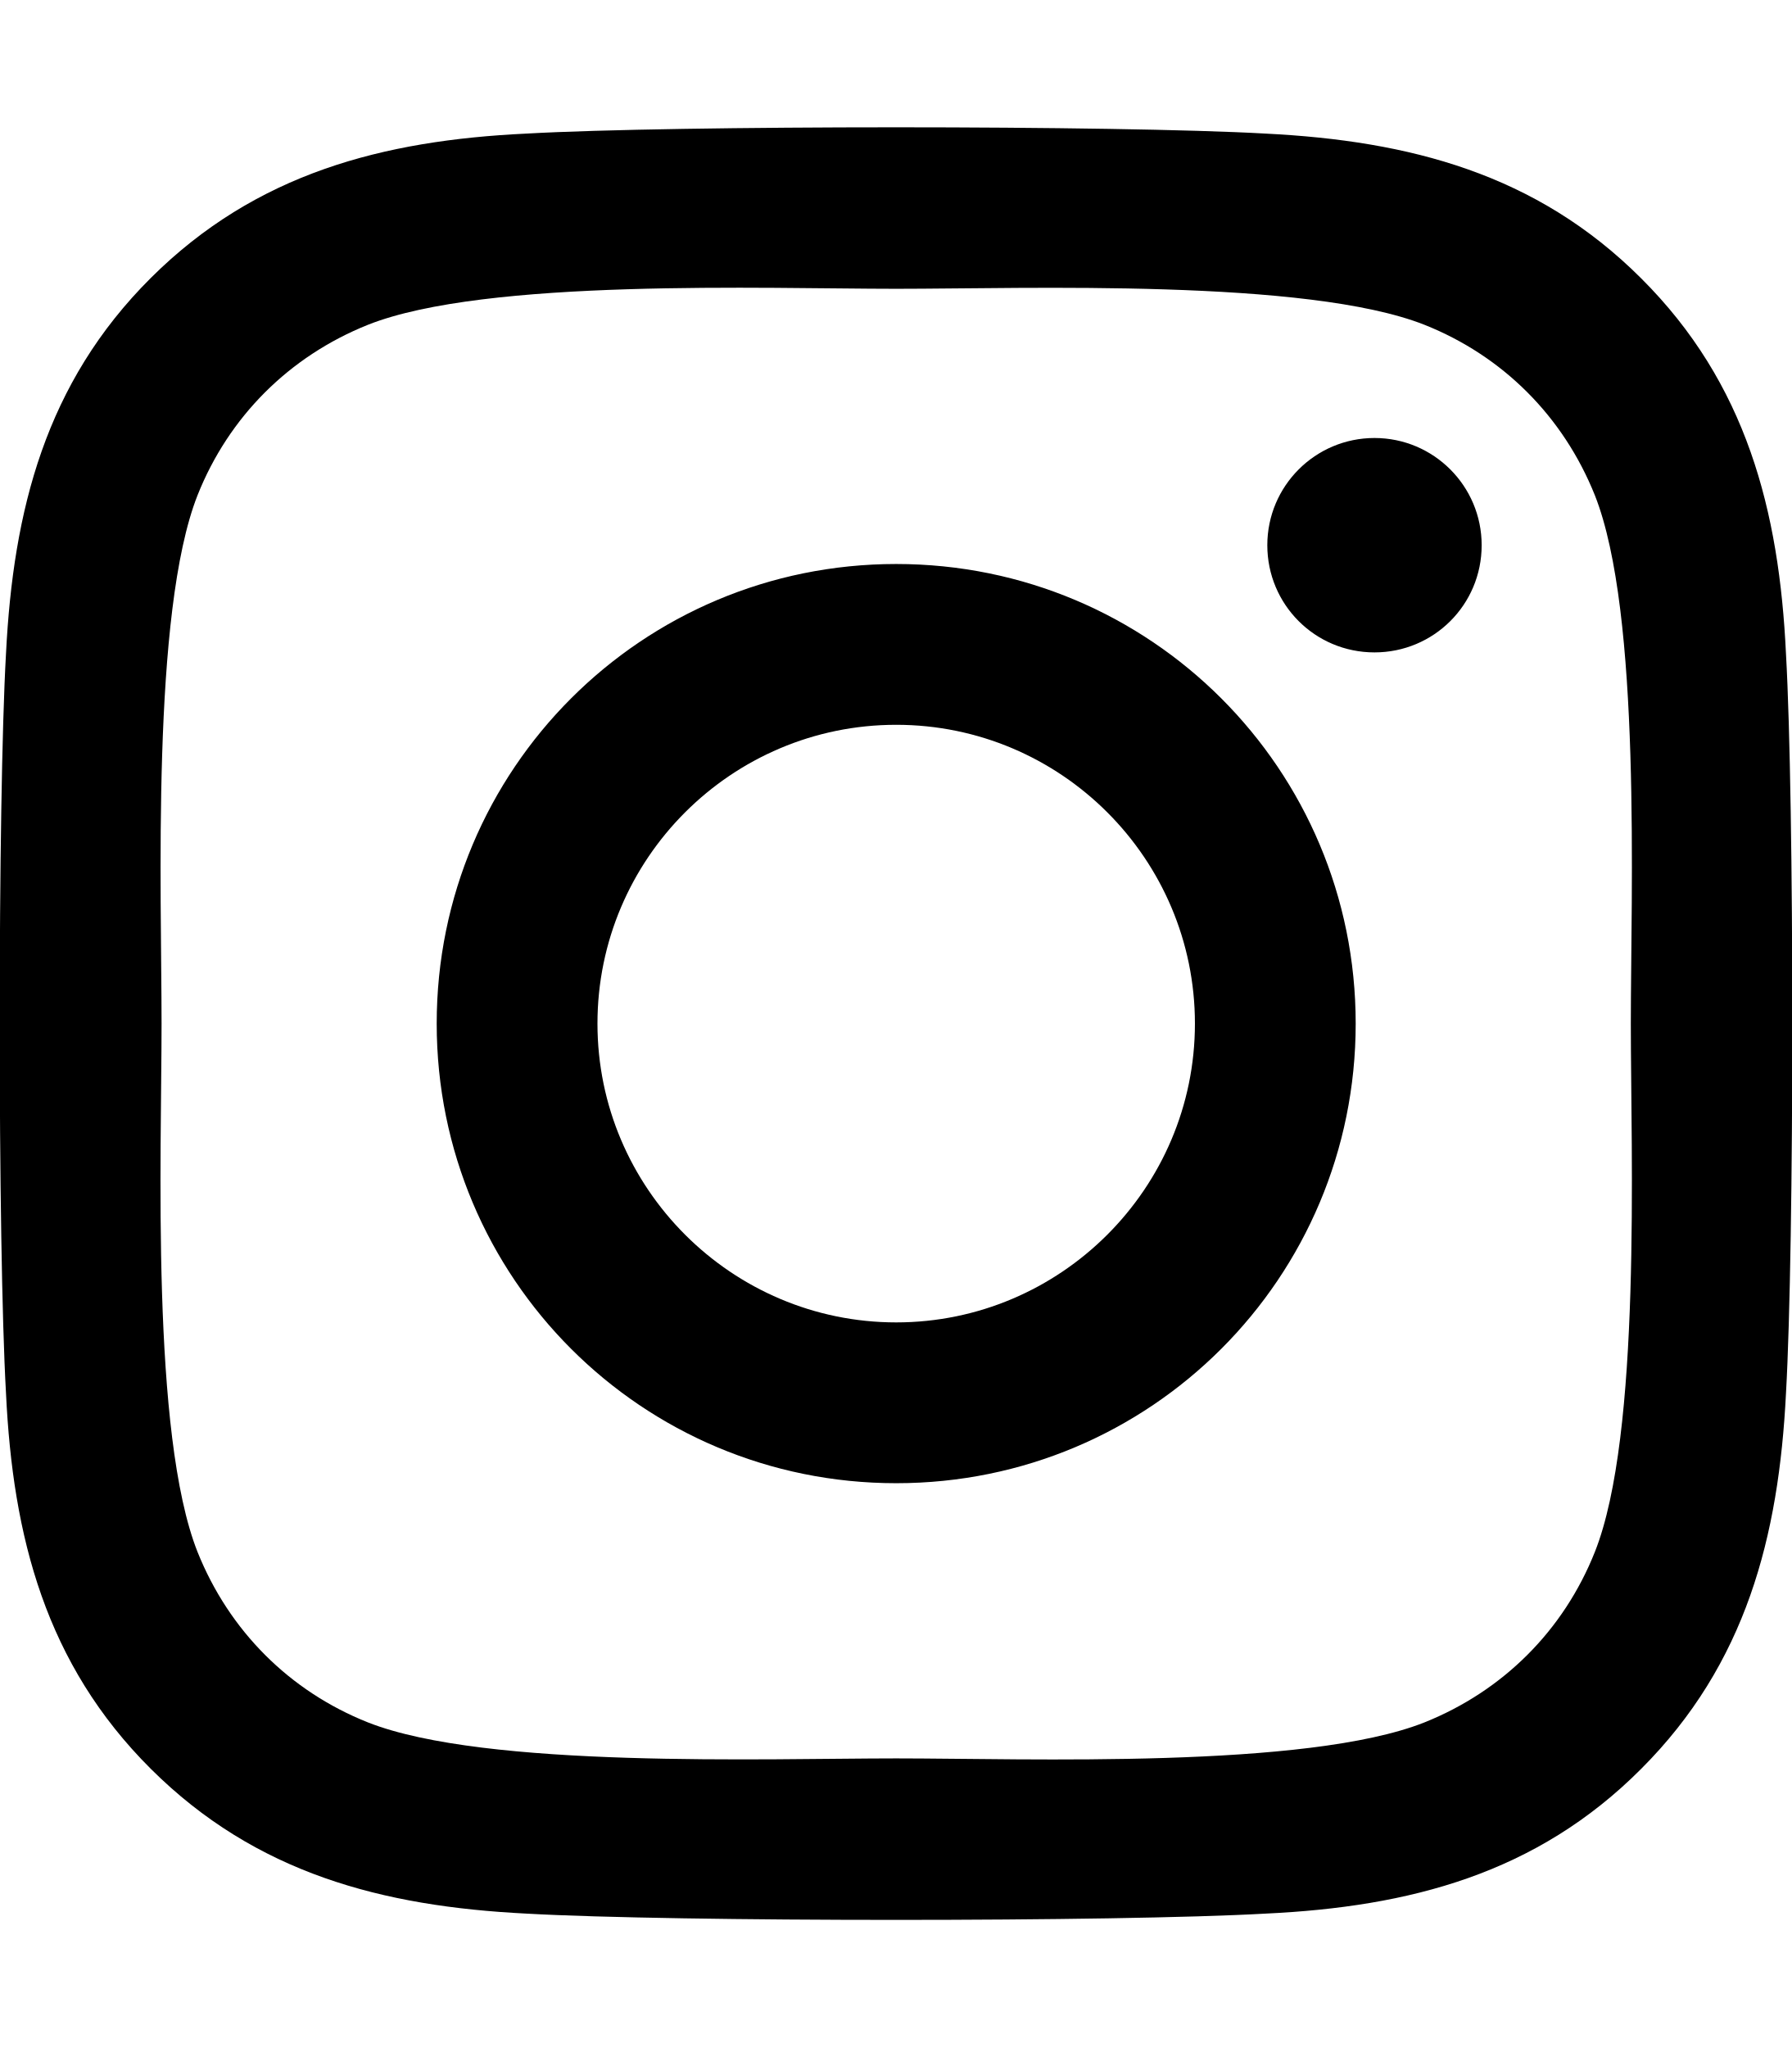
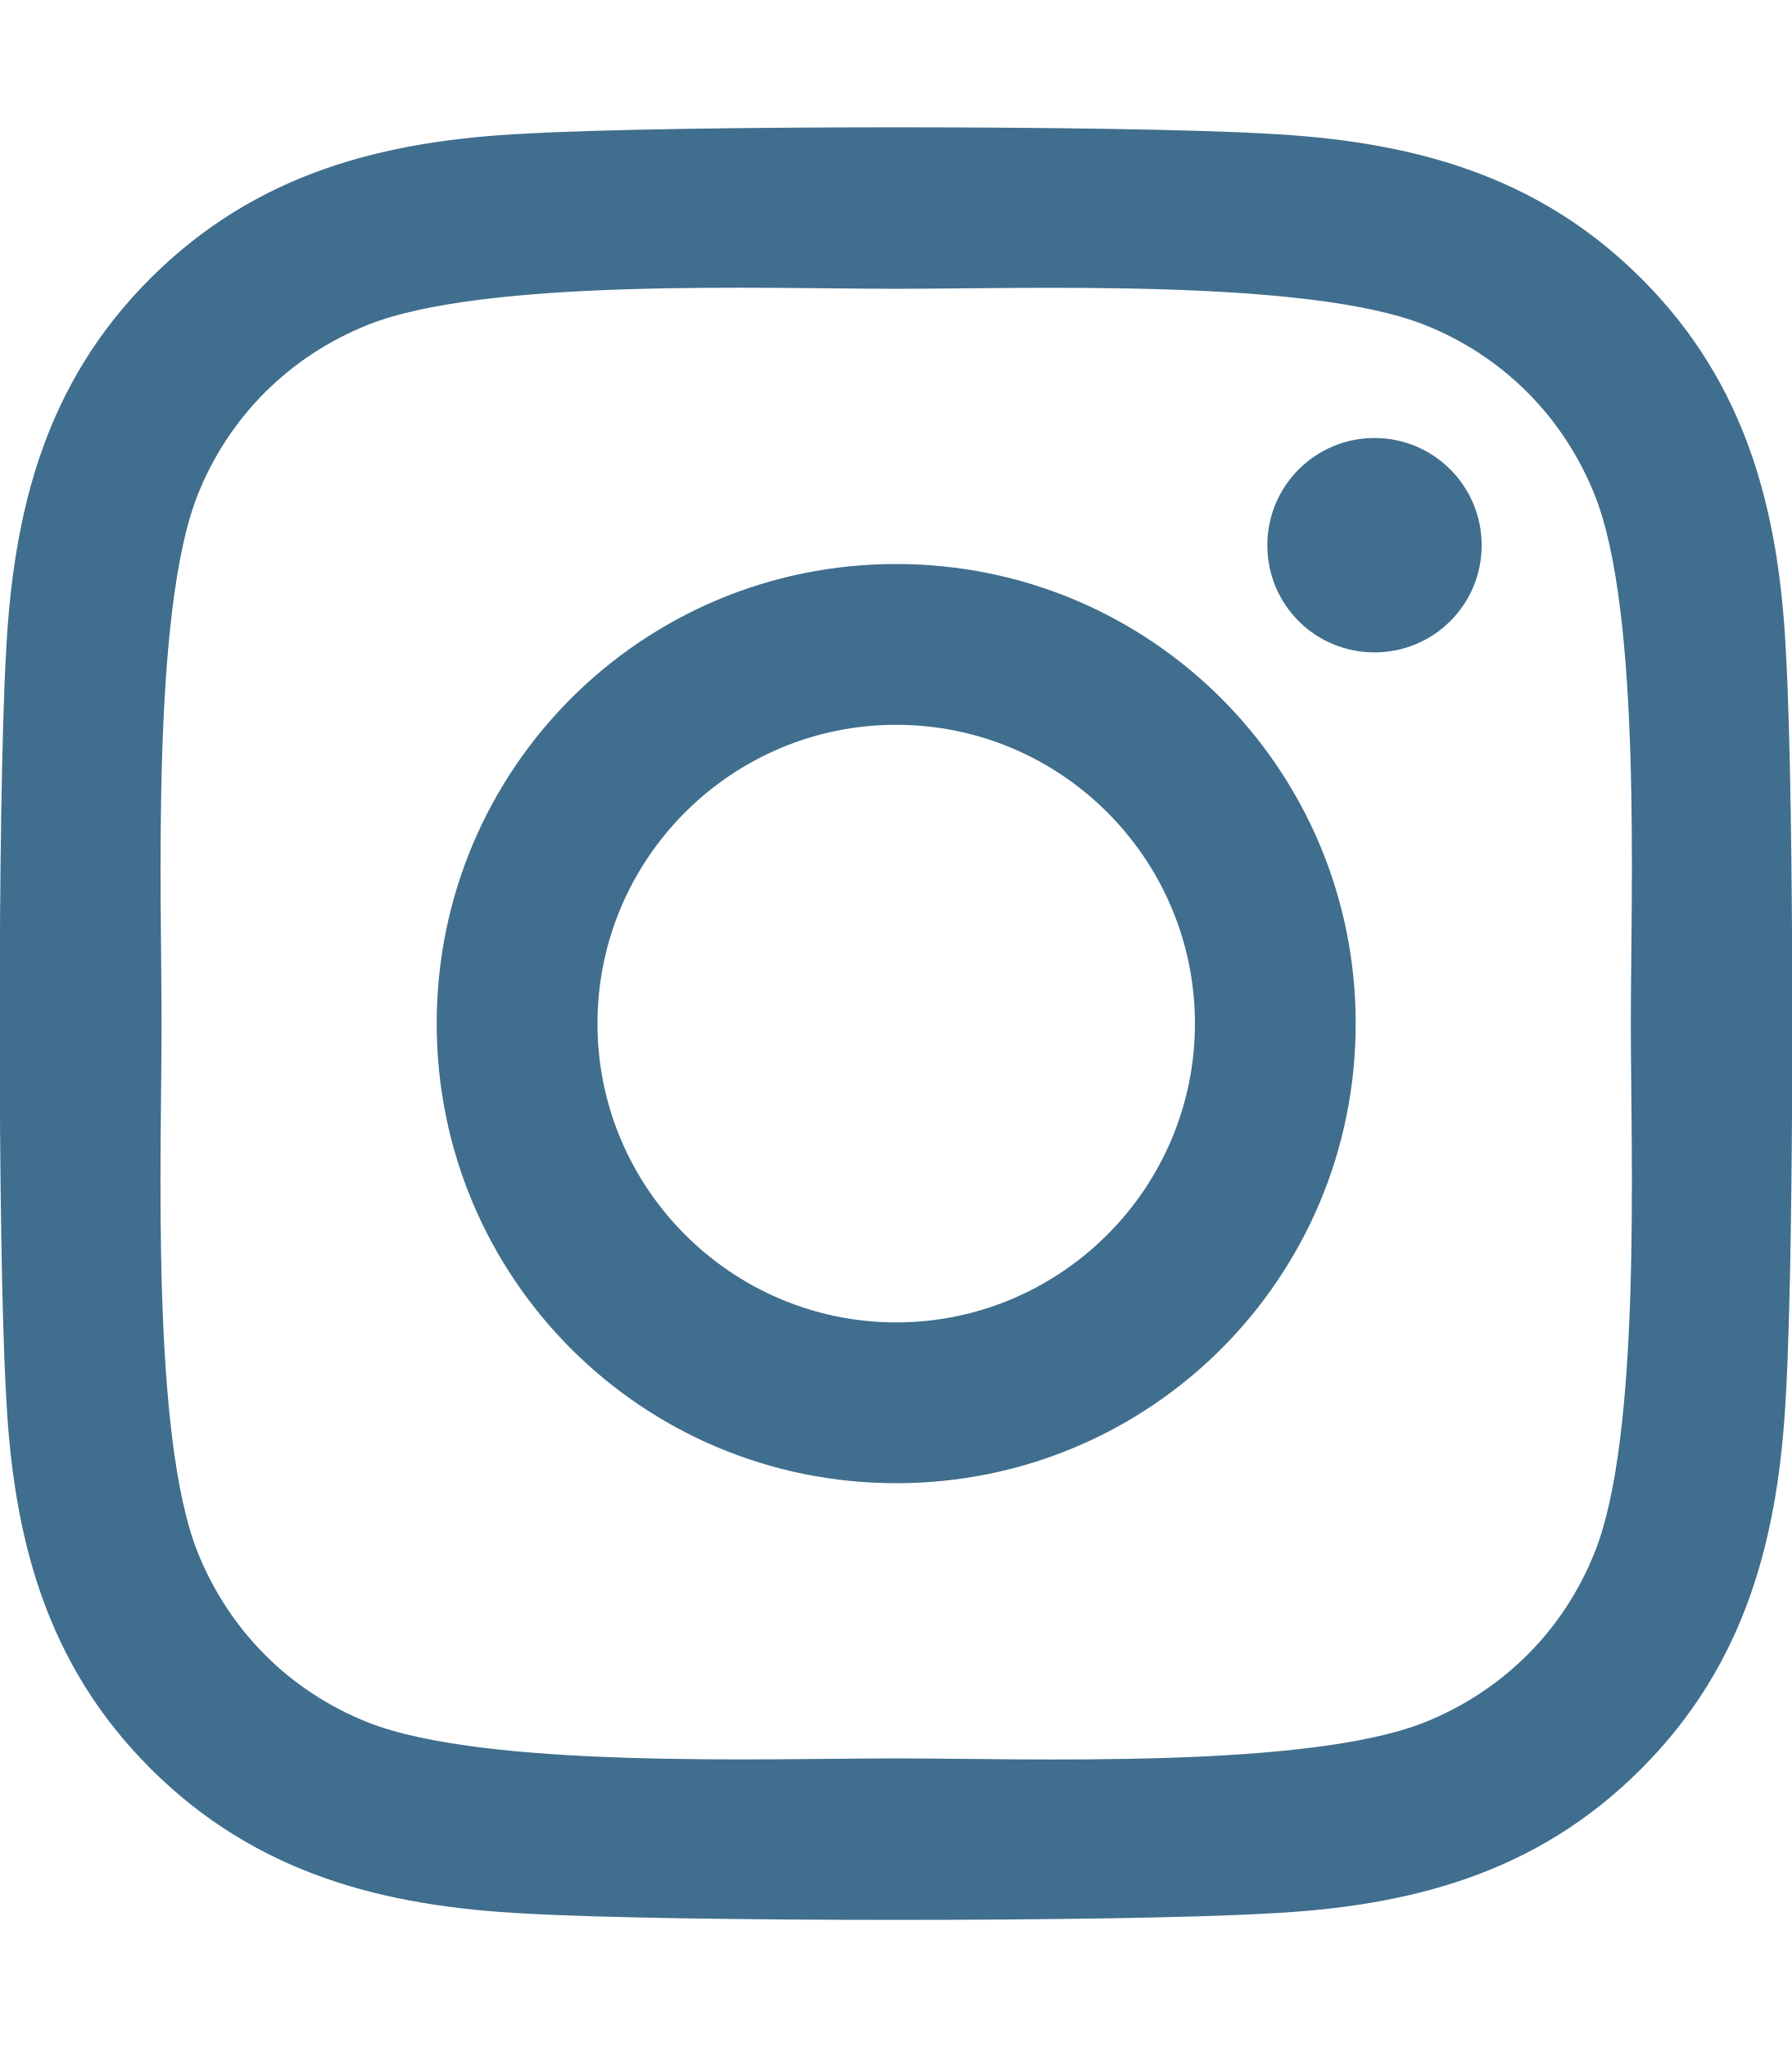
<svg xmlns="http://www.w3.org/2000/svg" viewBox="0 0 448 512">
-   <path d="M224.1 141c-63.6 0-114.9 51.3-114.9 114.9s51.3 114.9 114.9 114.9S339 319.5 339 255.9 287.7 141 224.1 141zm0 189.6c-41.1 0-74.7-33.5-74.7-74.7s33.5-74.7 74.7-74.7 74.7 33.5 74.7 74.7-33.6 74.7-74.7 74.7zm146.4-194.3c0 14.9-12 26.8-26.8 26.8-14.9 0-26.8-12-26.8-26.8s12-26.8 26.8-26.8 26.8 12 26.8 26.8zm76.1 27.2c-1.7-35.9-9.9-67.7-36.2-93.9-26.2-26.2-58-34.4-93.9-36.2-37-2.1-147.9-2.1-184.9 0-35.8 1.7-67.6 9.9-93.9 36.1s-34.4 58-36.2 93.9c-2.1 37-2.1 147.9 0 184.9 1.7 35.9 9.9 67.7 36.2 93.9s58 34.4 93.9 36.2c37 2.1 147.9 2.1 184.9 0 35.9-1.7 67.7-9.9 93.9-36.2 26.2-26.2 34.4-58 36.2-93.9 2.1-37 2.1-147.8 0-184.8zM398.8 388c-7.8 19.6-22.9 34.7-42.6 42.6-29.5 11.7-99.5 9-132.1 9s-102.7 2.6-132.1-9c-19.6-7.8-34.7-22.9-42.6-42.6-11.7-29.5-9-99.5-9-132.1s-2.6-102.7 9-132.1c7.8-19.6 22.9-34.7 42.6-42.6 29.5-11.7 99.5-9 132.1-9s102.7-2.6 132.1 9c19.6 7.8 34.7 22.9 42.6 42.6 11.7 29.5 9 99.5 9 132.1s2.7 102.7-9 132.1z" />
+   <path fill="#406e8e" d="M224.1 141c-63.6 0-114.9 51.3-114.9 114.9s51.3 114.9 114.9 114.9S339 319.5 339 255.9 287.7 141 224.1 141zm0 189.6c-41.1 0-74.7-33.5-74.7-74.7s33.5-74.7 74.7-74.7 74.7 33.5 74.7 74.7-33.6 74.7-74.7 74.7zm146.4-194.3c0 14.9-12 26.8-26.8 26.8-14.9 0-26.8-12-26.8-26.8s12-26.8 26.8-26.8 26.8 12 26.8 26.8zm76.1 27.2c-1.7-35.9-9.9-67.7-36.2-93.9-26.2-26.2-58-34.4-93.9-36.2-37-2.1-147.9-2.1-184.9 0-35.8 1.7-67.6 9.9-93.9 36.1s-34.4 58-36.2 93.9c-2.1 37-2.1 147.9 0 184.9 1.7 35.9 9.9 67.7 36.2 93.9s58 34.4 93.9 36.2c37 2.1 147.9 2.1 184.9 0 35.9-1.7 67.7-9.9 93.9-36.2 26.2-26.2 34.4-58 36.2-93.9 2.1-37 2.1-147.8 0-184.8zM398.8 388c-7.8 19.6-22.9 34.7-42.6 42.6-29.5 11.7-99.5 9-132.1 9s-102.7 2.6-132.1-9c-19.6-7.8-34.7-22.9-42.6-42.6-11.7-29.5-9-99.5-9-132.1s-2.6-102.7 9-132.1c7.8-19.6 22.9-34.7 42.6-42.6 29.5-11.7 99.5-9 132.1-9s102.7-2.6 132.1 9c19.6 7.8 34.7 22.9 42.6 42.6 11.7 29.5 9 99.5 9 132.1s2.7 102.7-9 132.1z" />
</svg>
